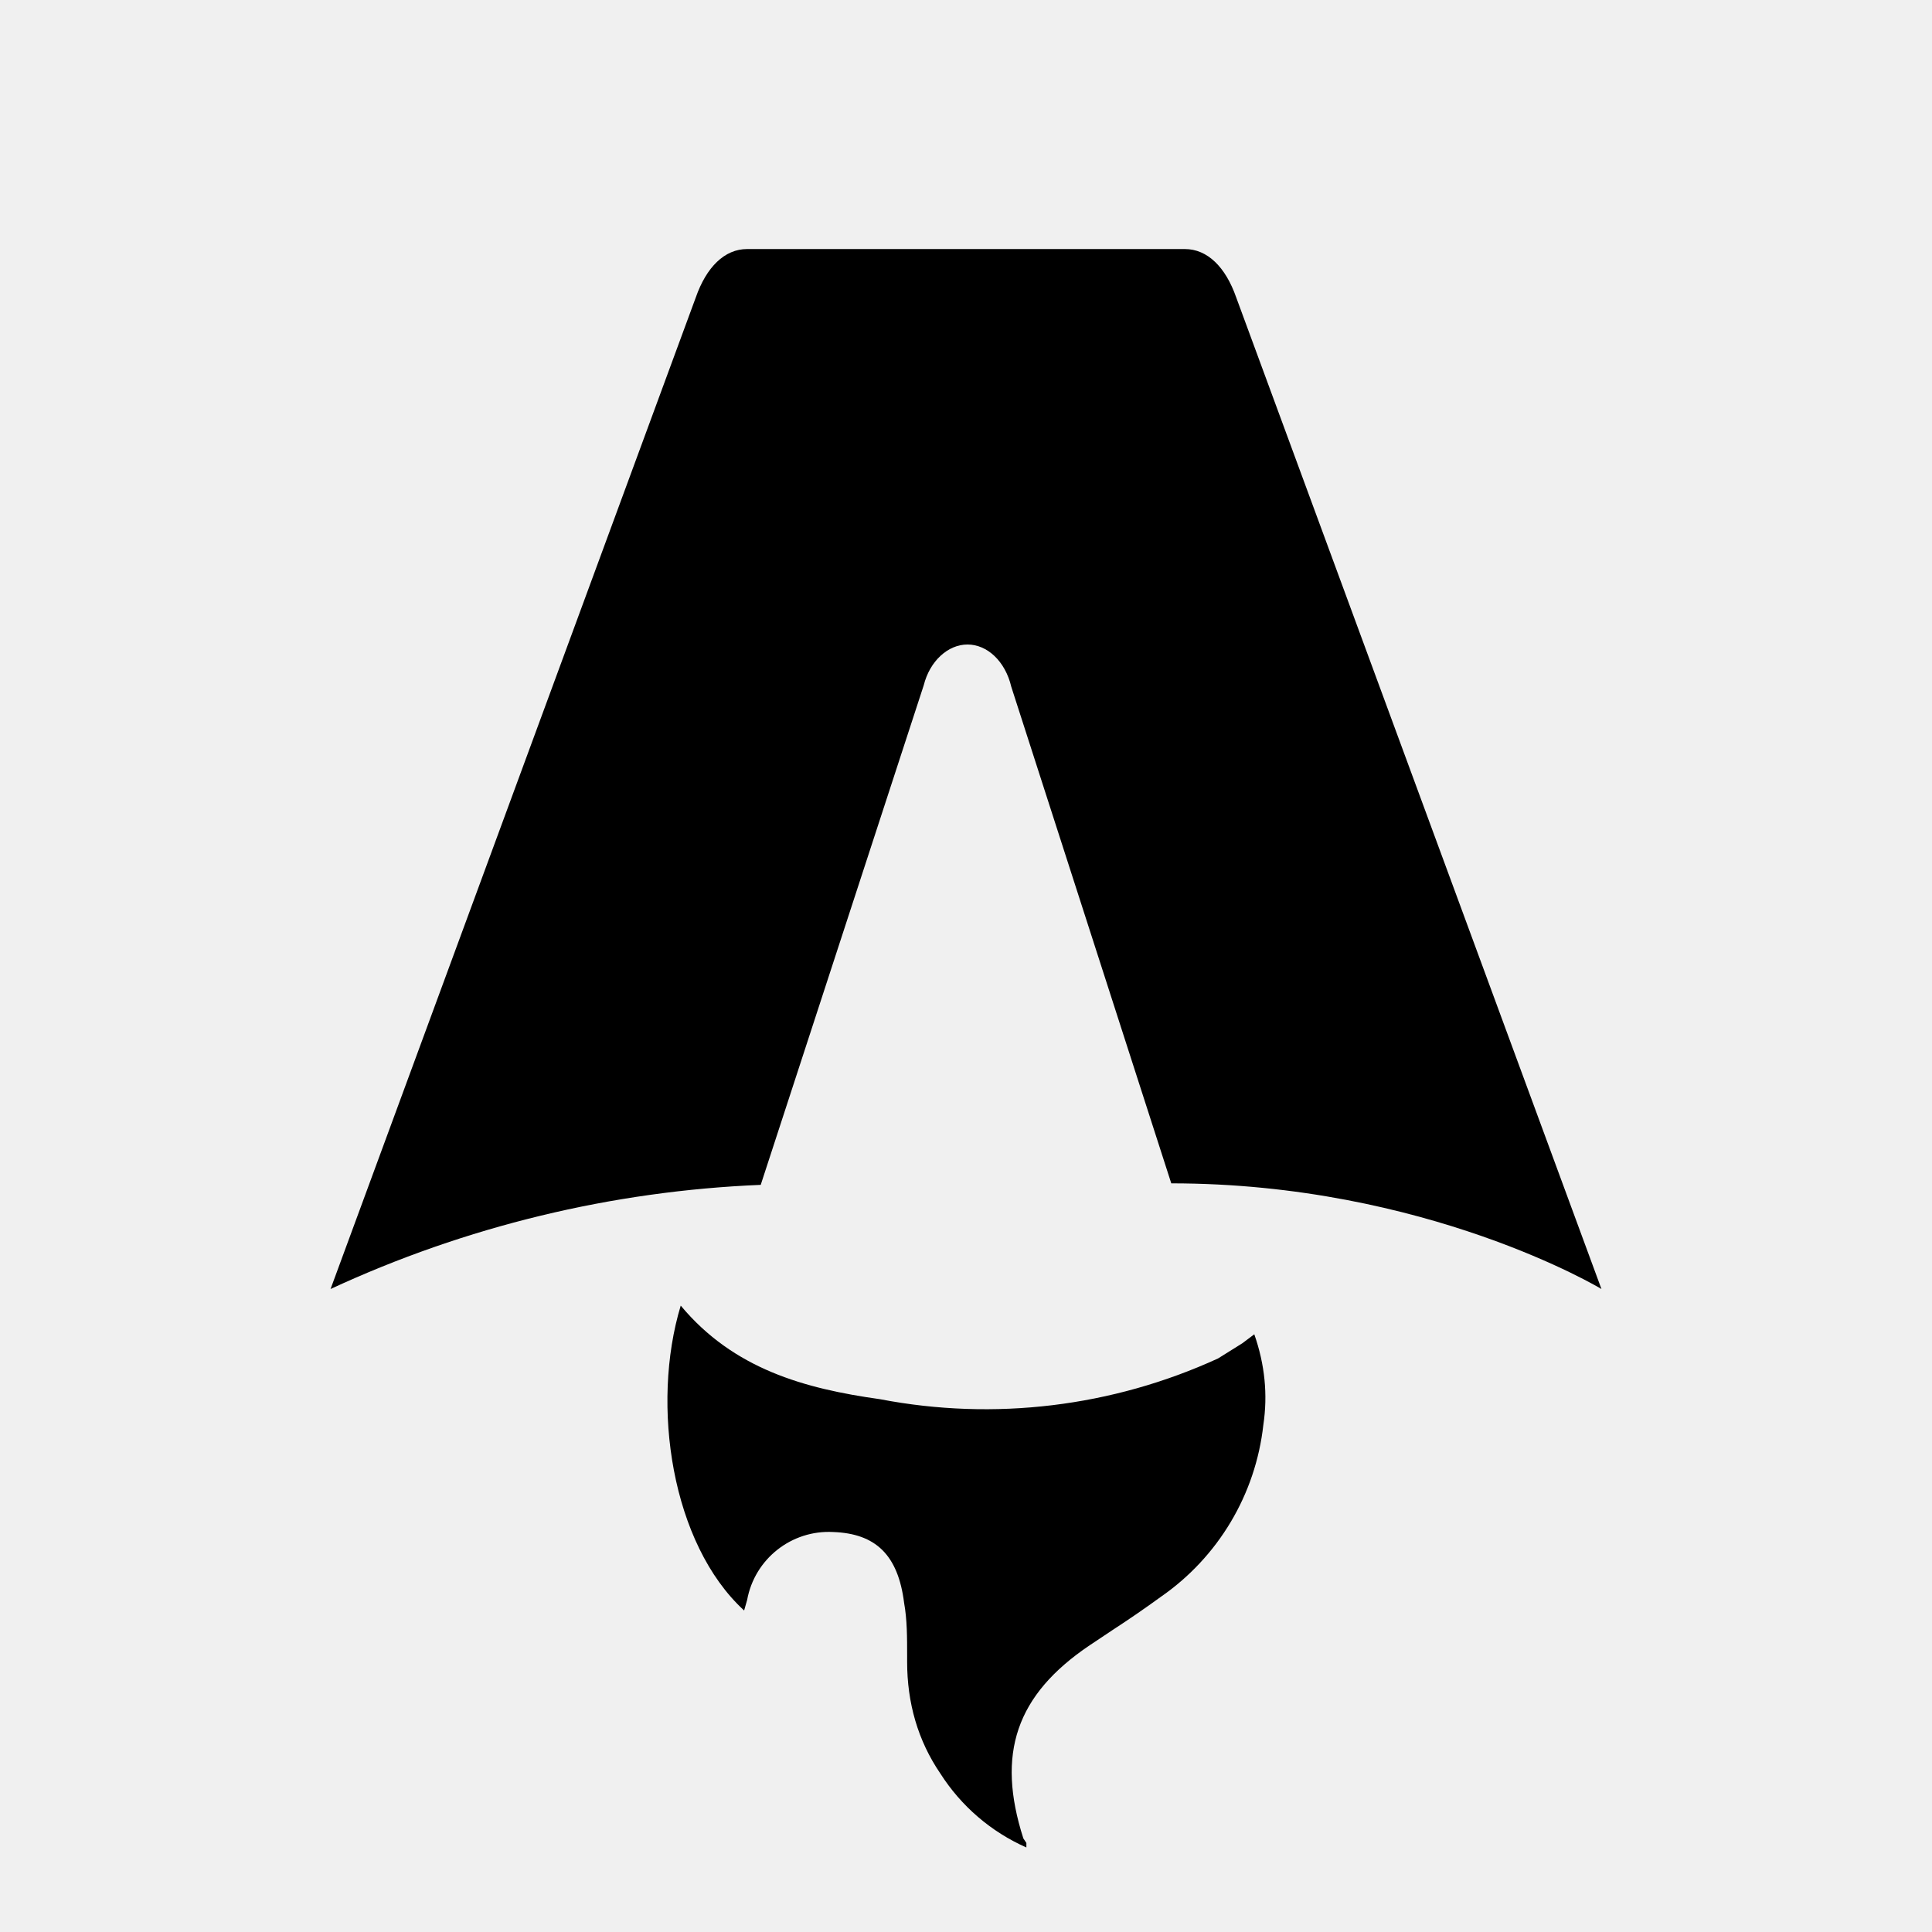
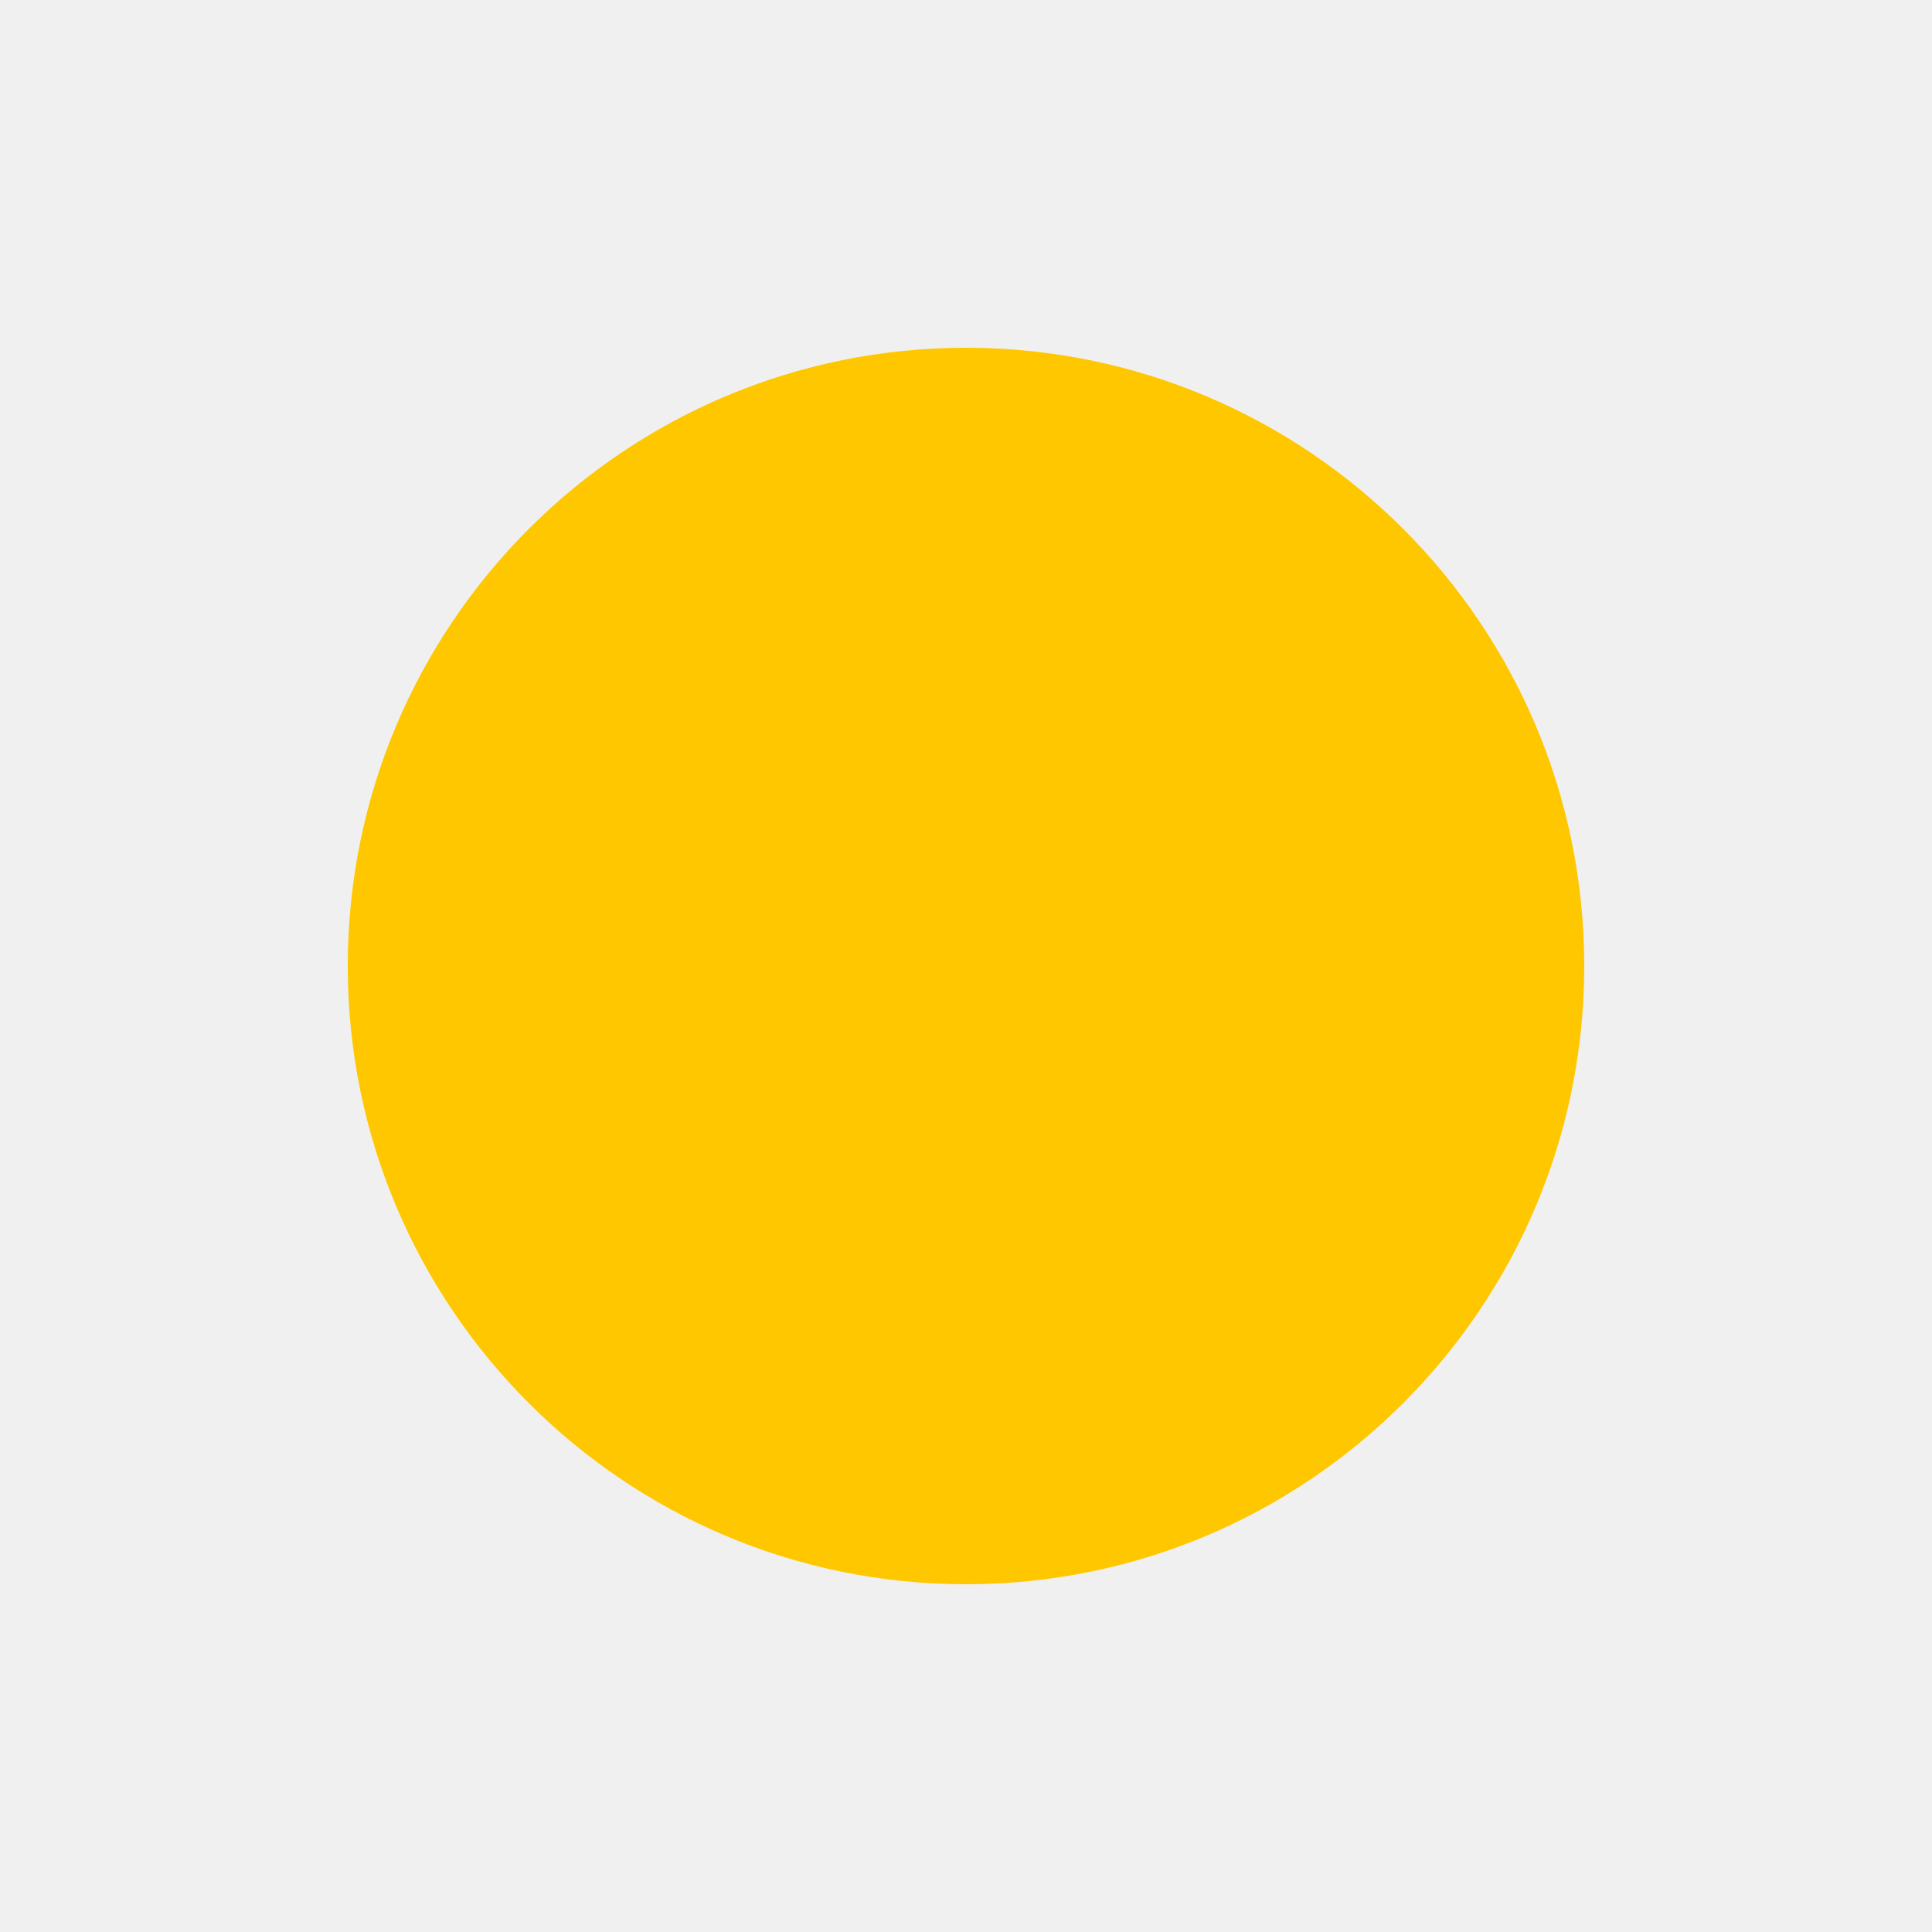
- <svg xmlns="http://www.w3.org/2000/svg" fill="none" viewBox="0 0 128 128">
-   <path d="M50.4 78.5a75.1 75.1 0 0 0-28.5 6.9l24.2-65.7c.7-2 1.9-3.2 3.4-3.2h29c1.5 0 2.7 1.2 3.4 3.2l24.2 65.7s-11.6-7-28.5-7L67 45.5c-.4-1.7-1.6-2.8-2.9-2.8-1.3 0-2.5 1.1-2.9 2.7L50.4 78.5Zm-1.1 28.2Zm-4.2-20.2c-2 6.6-.6 15.8 4.2 20.2a17.5 17.5 0 0 1 .2-.7 5.5 5.5 0 0 1 5.7-4.5c2.8.1 4.3 1.5 4.7 4.7.2 1.1.2 2.3.2 3.5v.4c0 2.7.7 5.2 2.2 7.4a13 13 0 0 0 5.7 4.9v-.3l-.2-.3c-1.8-5.6-.5-9.5 4.4-12.8l1.5-1a73 73 0 0 0 3.2-2.2 16 16 0 0 0 6.8-11.4c.3-2 .1-4-.6-6l-.8.6-1.6 1a37 37 0 0 1-22.4 2.7c-5-.7-9.7-2-13.2-6.2Z" />
+ <svg xmlns="http://www.w3.org/2000/svg" viewBox="0 0 50 50">
+   <circle cx="25" cy="25" r="16" />
  <style>
-         path { fill: #000; }
-         @media (prefers-color-scheme: dark) {
-             path { fill: #FFF; }
-         }
-     </style>
+     circle { fill: #ffc700; }
+     @media (prefers-color-scheme: dark) {
+     circle { fill: #ffc700; }
+     }
+   </style>
</svg>
